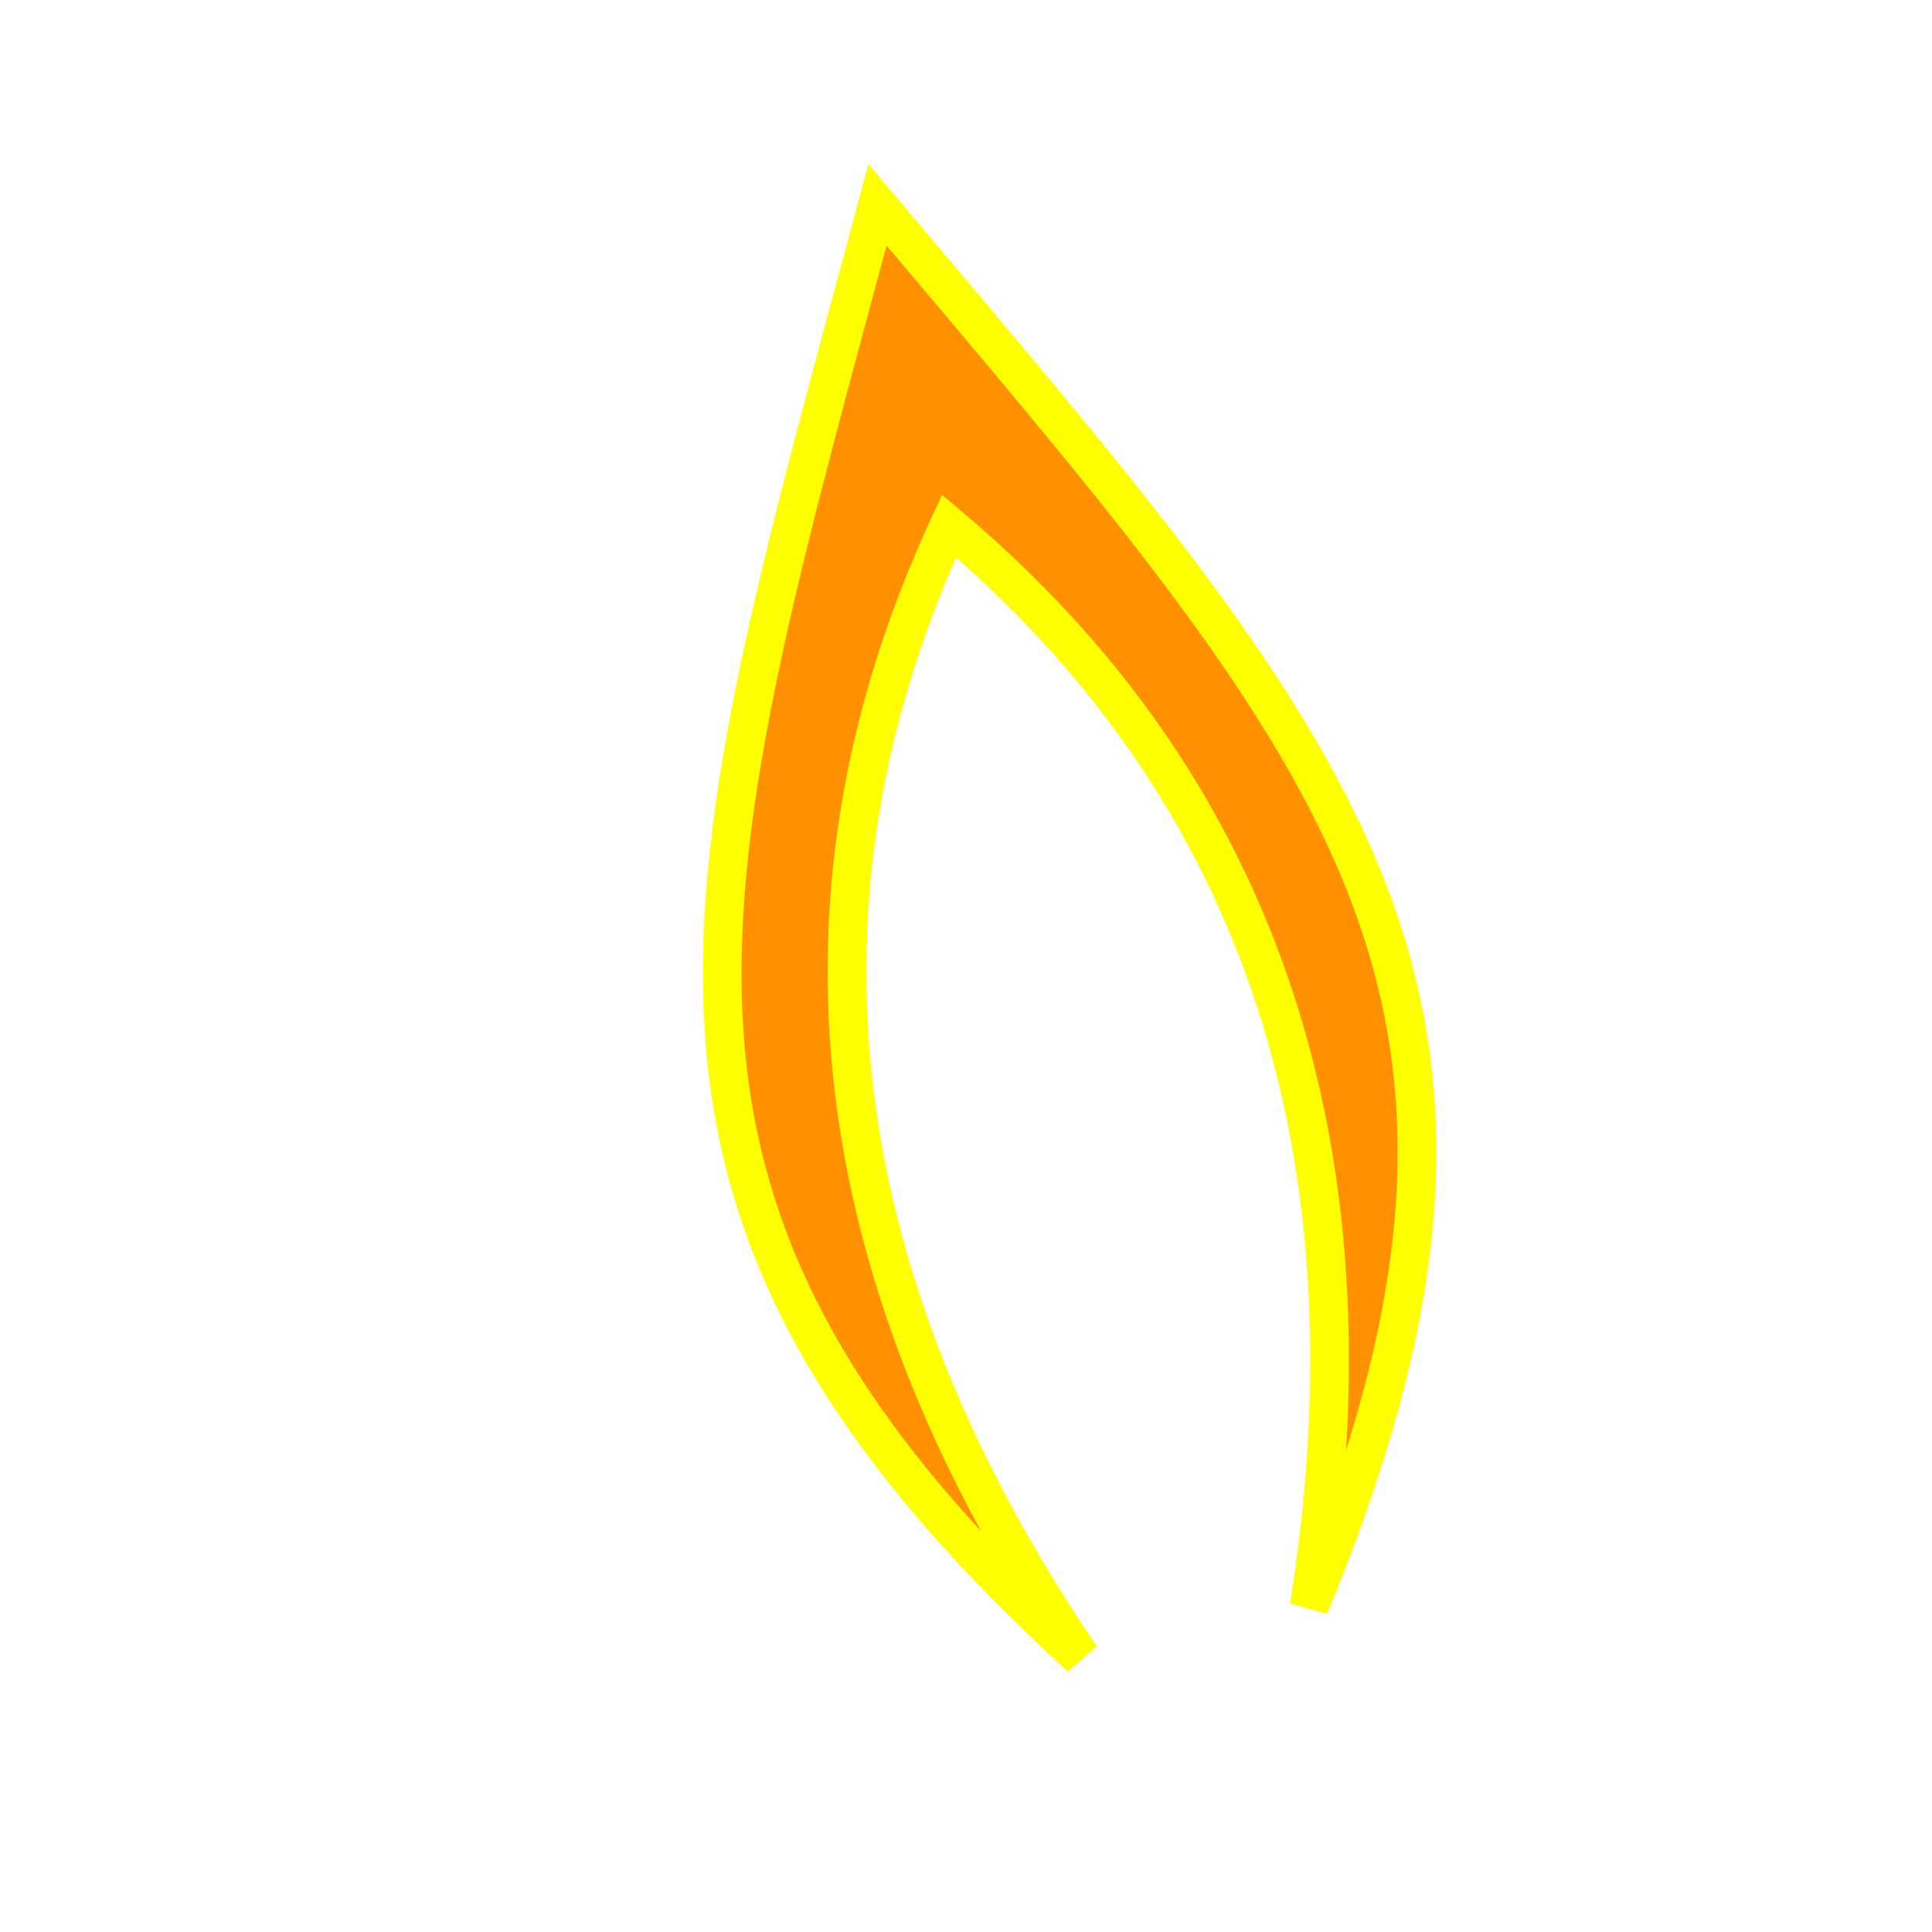
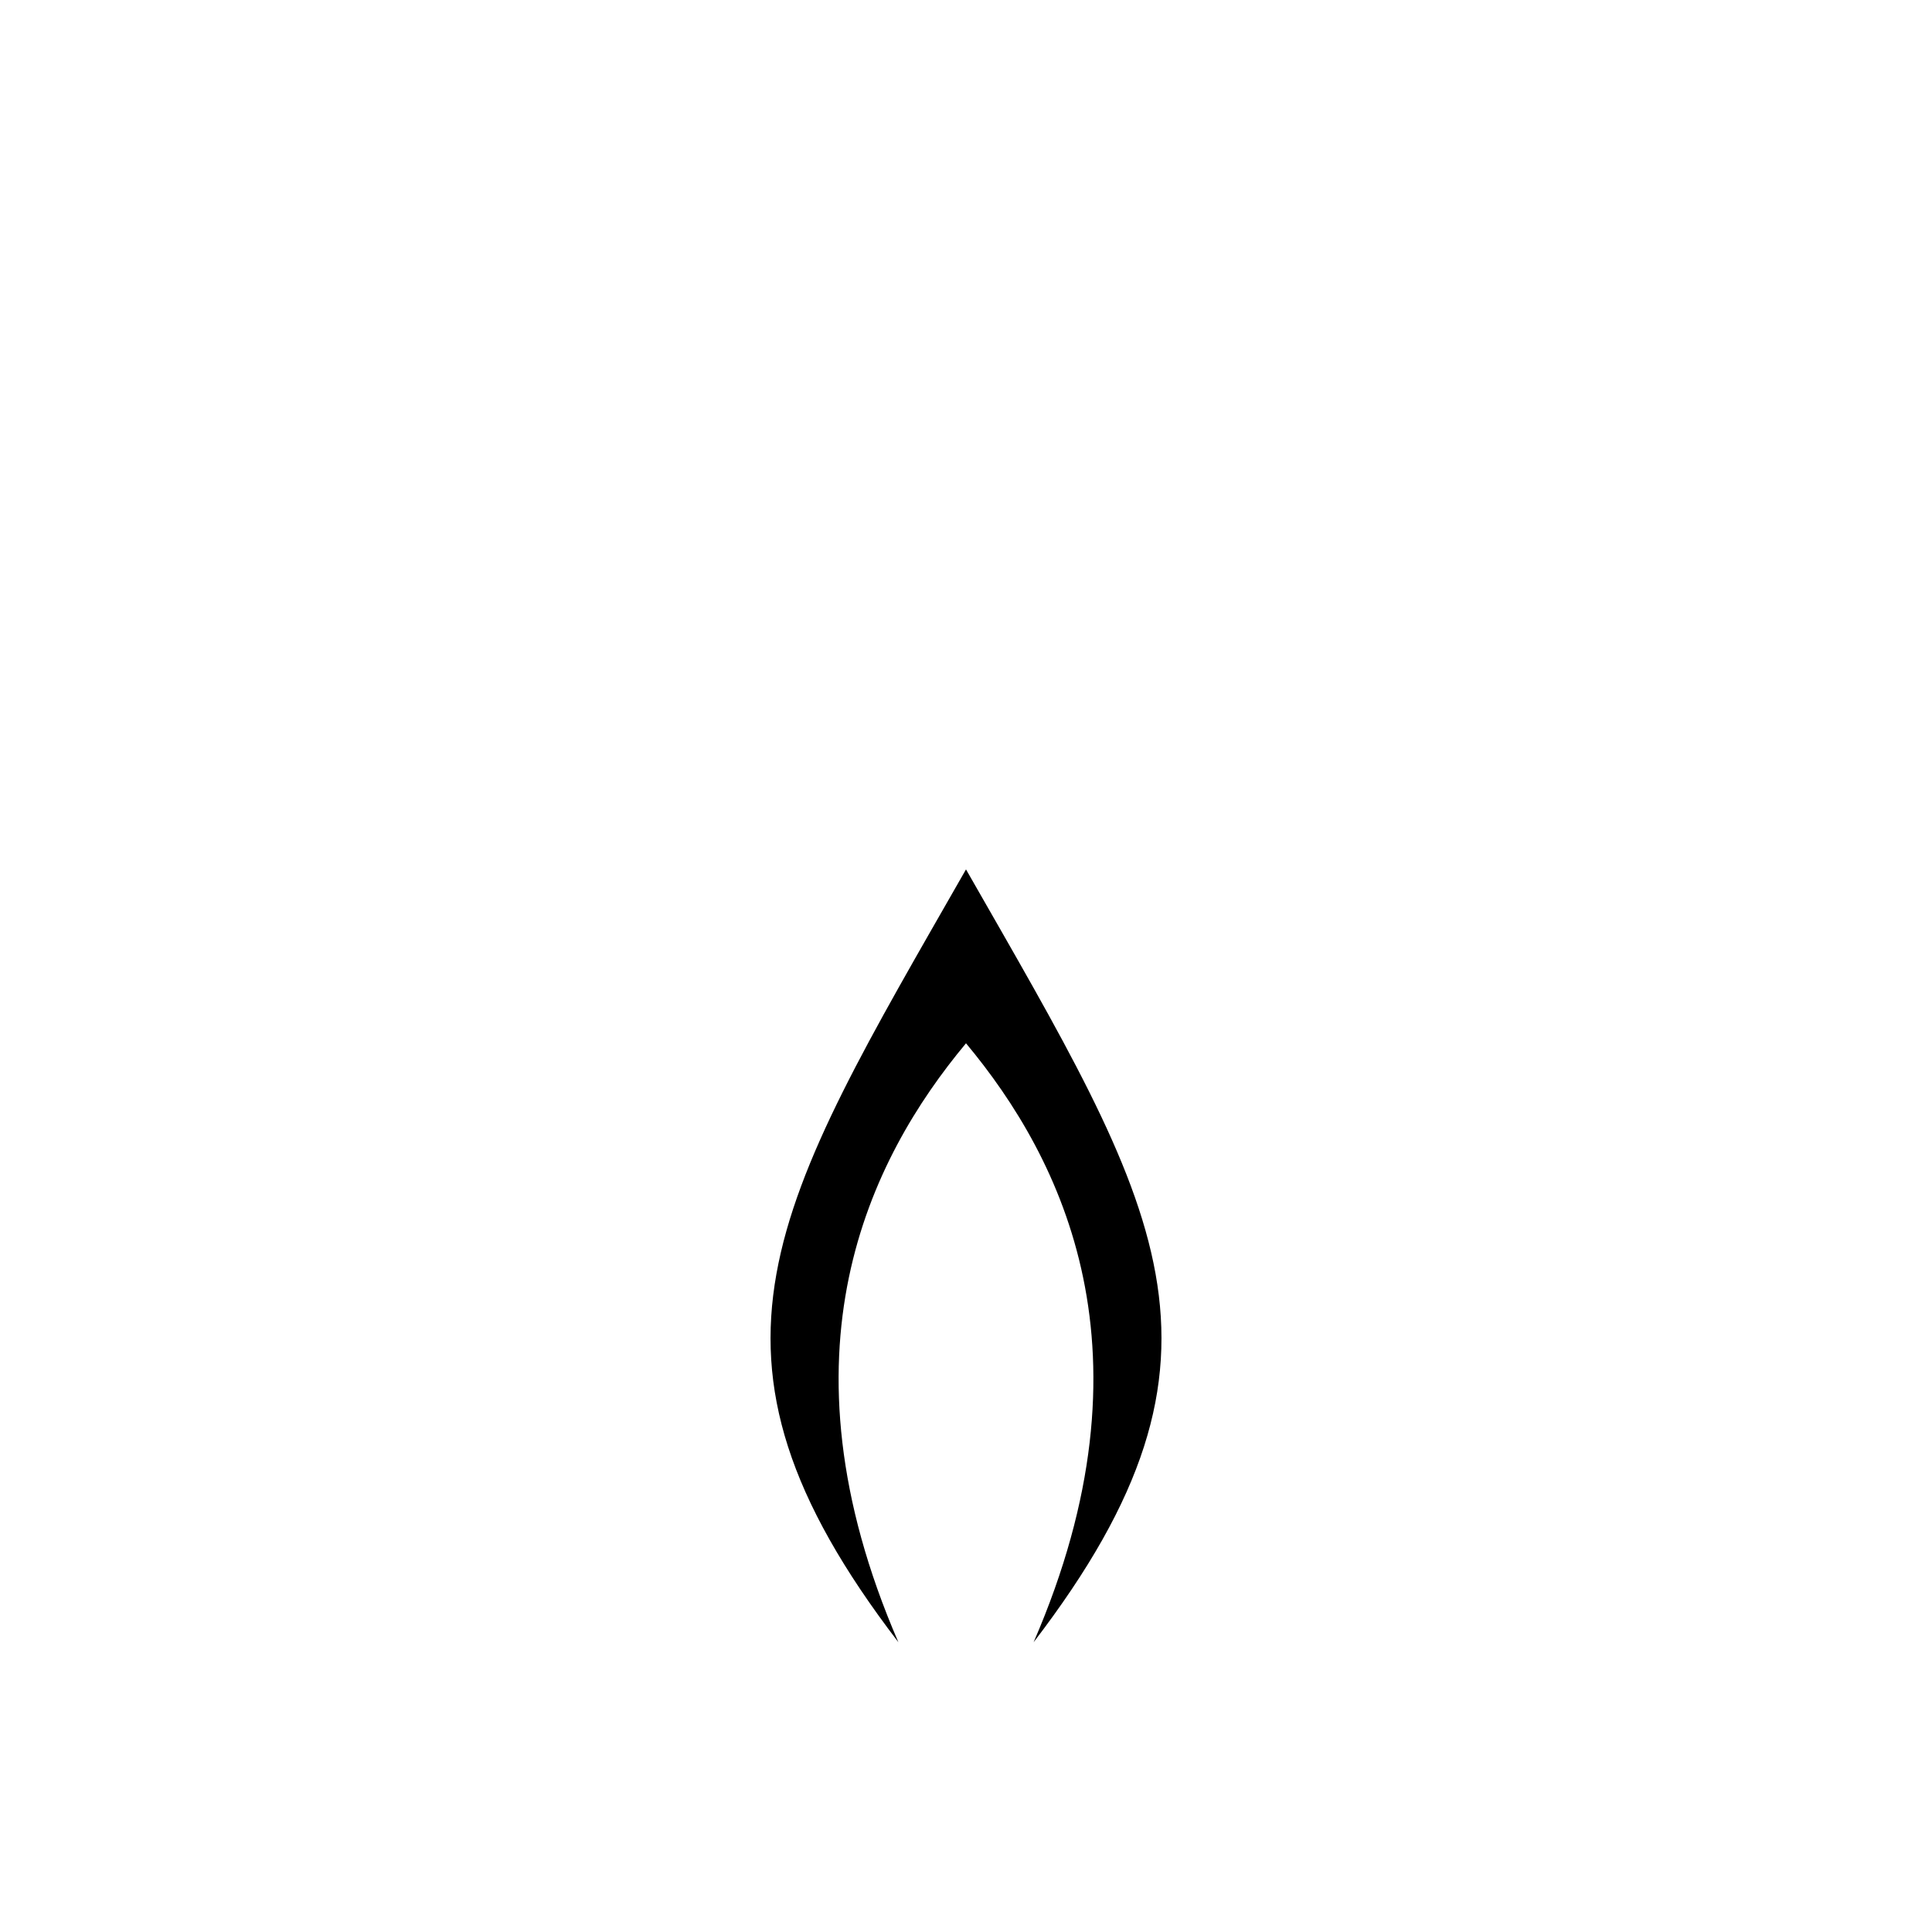
- <svg xmlns="http://www.w3.org/2000/svg" viewBox="4999.6 5000 300 300" width="300" height="300" data-guides="{&quot;vertical&quot;:[],&quot;horizontal&quot;:[]}">
-   <path fill="#ff9100" stroke="#ffff00" fill-opacity="1" stroke-width="6" stroke-opacity="1" font-size-adjust="none" id="tSvg1059c6ecde6" title="Path 2" d="M 5167.432 5257.344 C 5090.694 5187.211 5106.778 5140.029 5135.863 5031.818C 5208.084 5117.49 5242.654 5153.402 5202.889 5249.455C 5217.327 5159.037 5179.676 5109.276 5146.955 5081.674C 5129.023 5120.546 5116.021 5181.576 5167.432 5257.344Z" style="" />
-   <defs />
+ <svg xmlns="http://www.w3.org/2000/svg" viewBox="0 0 100 100" className="relative w-full h-full group duration-300 transition-all">
+   <path d="M 46.5 85 C 35 70, 40 62.5, 50 45 C 60 62.5, 65 70, 53.5 85 C 60 70, 55 60, 50 54 C 45 60, 40 70, 46.5 85" className="fill-orange-600 stroke-orange stroke-1 stroke-white absolute origin-bottom translate-y-[-5%]" />
</svg>
